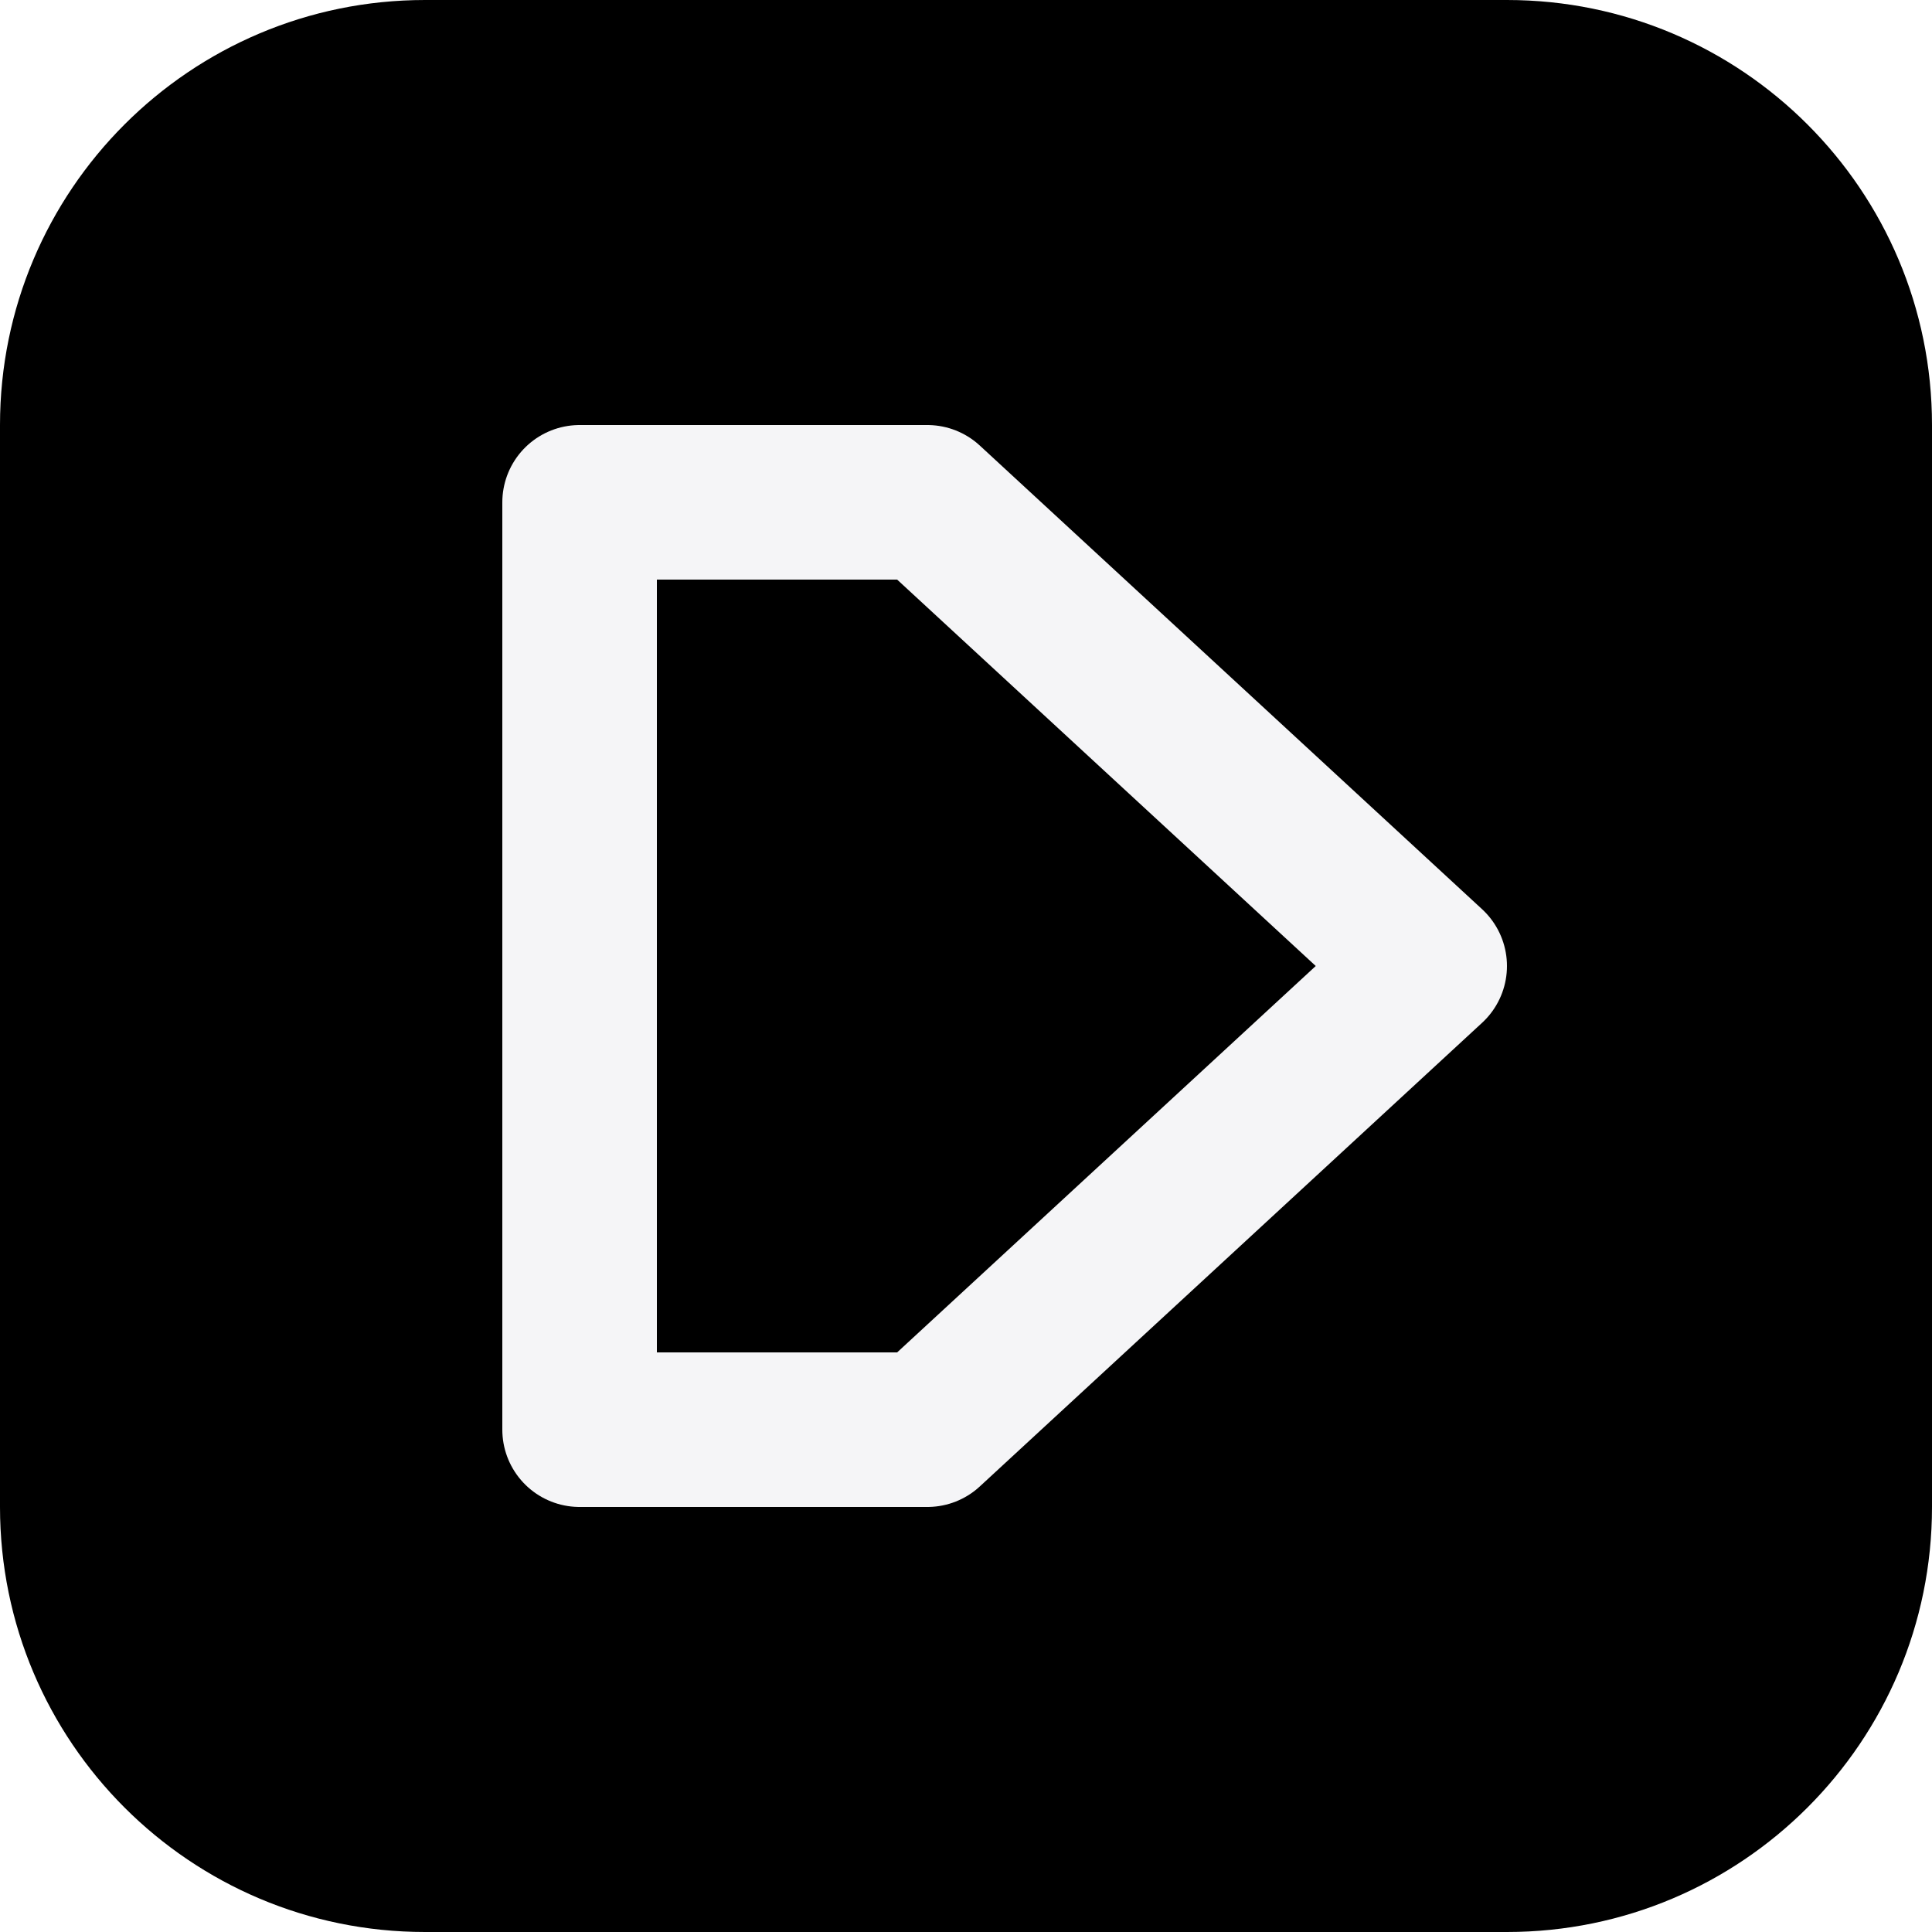
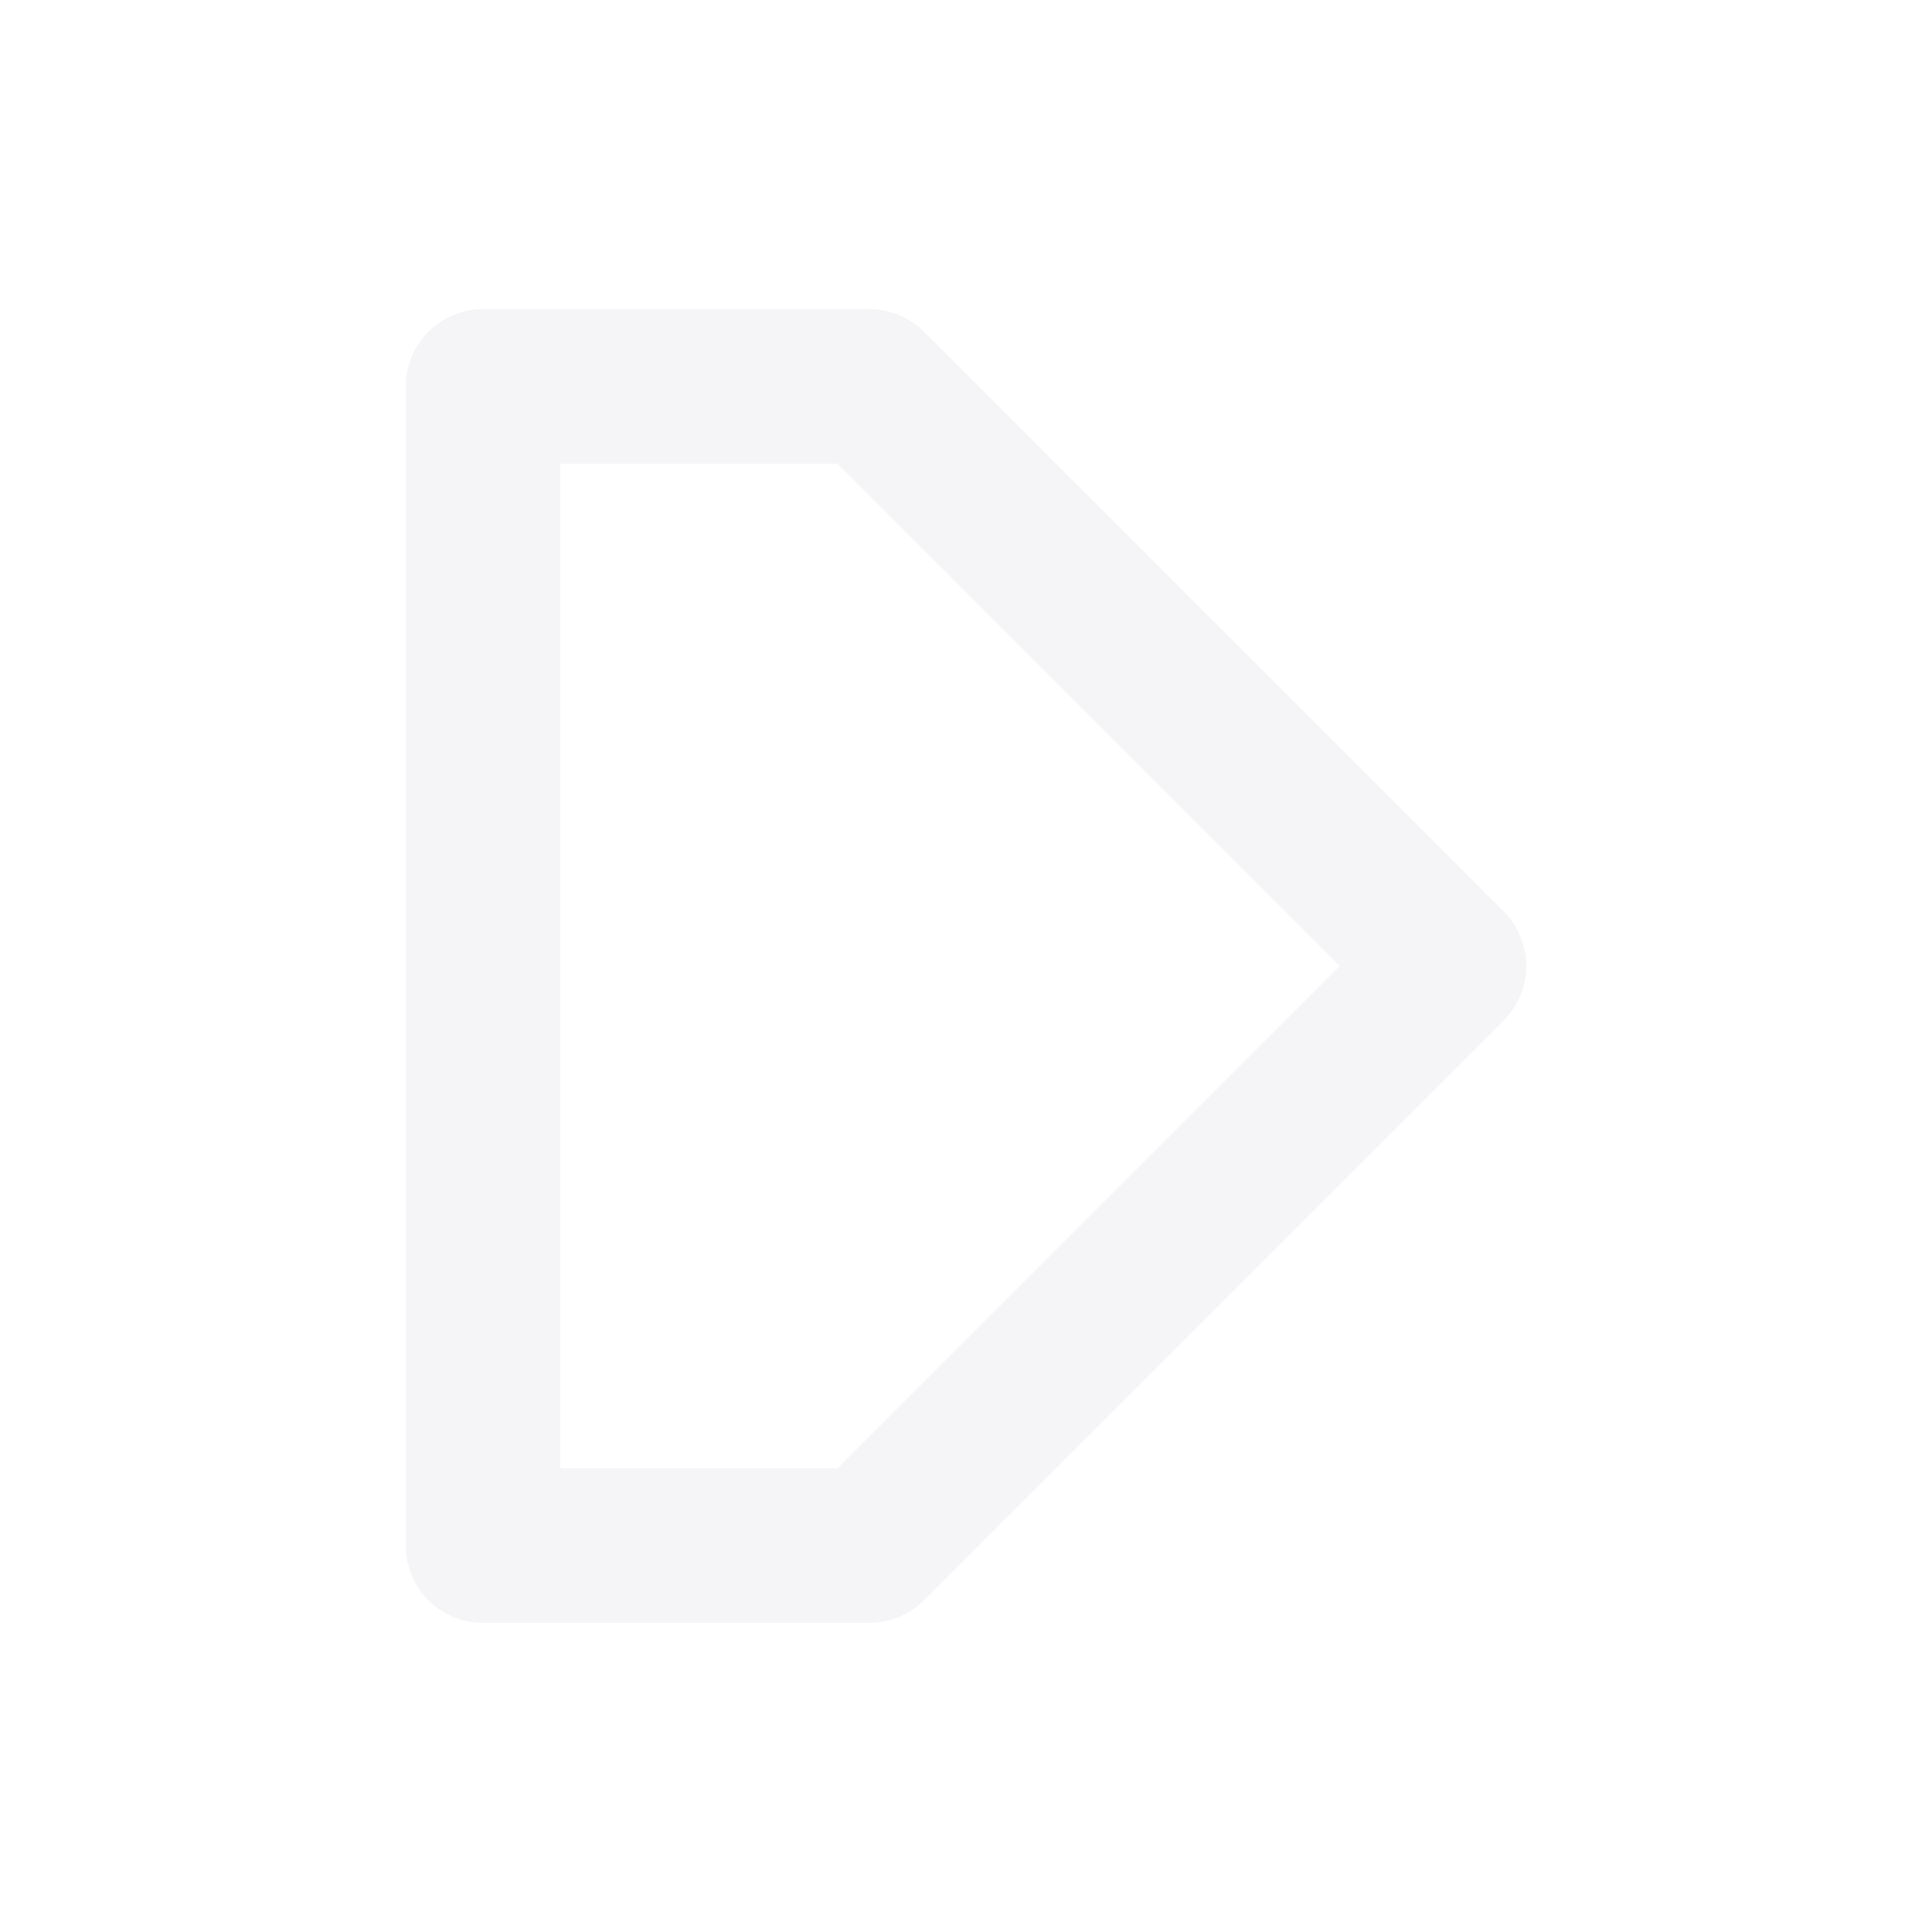
<svg xmlns="http://www.w3.org/2000/svg" width="100" height="100" viewBox="0 0 100 100">
-   <rect width="100" height="100" rx="22" fill="#000000" />
-   <path d="M30 26 L48 26 L74 50 L48 74 L30 74 Z" fill="none" stroke="#F5F5F7" stroke-width="8" stroke-linecap="round" stroke-linejoin="round" />
+   <path d="M25 20 L45 20 L75 50 L45 80 L25 80 Z" fill="none" stroke="#F5F5F7" stroke-width="8" stroke-linecap="round" stroke-linejoin="round" />
</svg>
